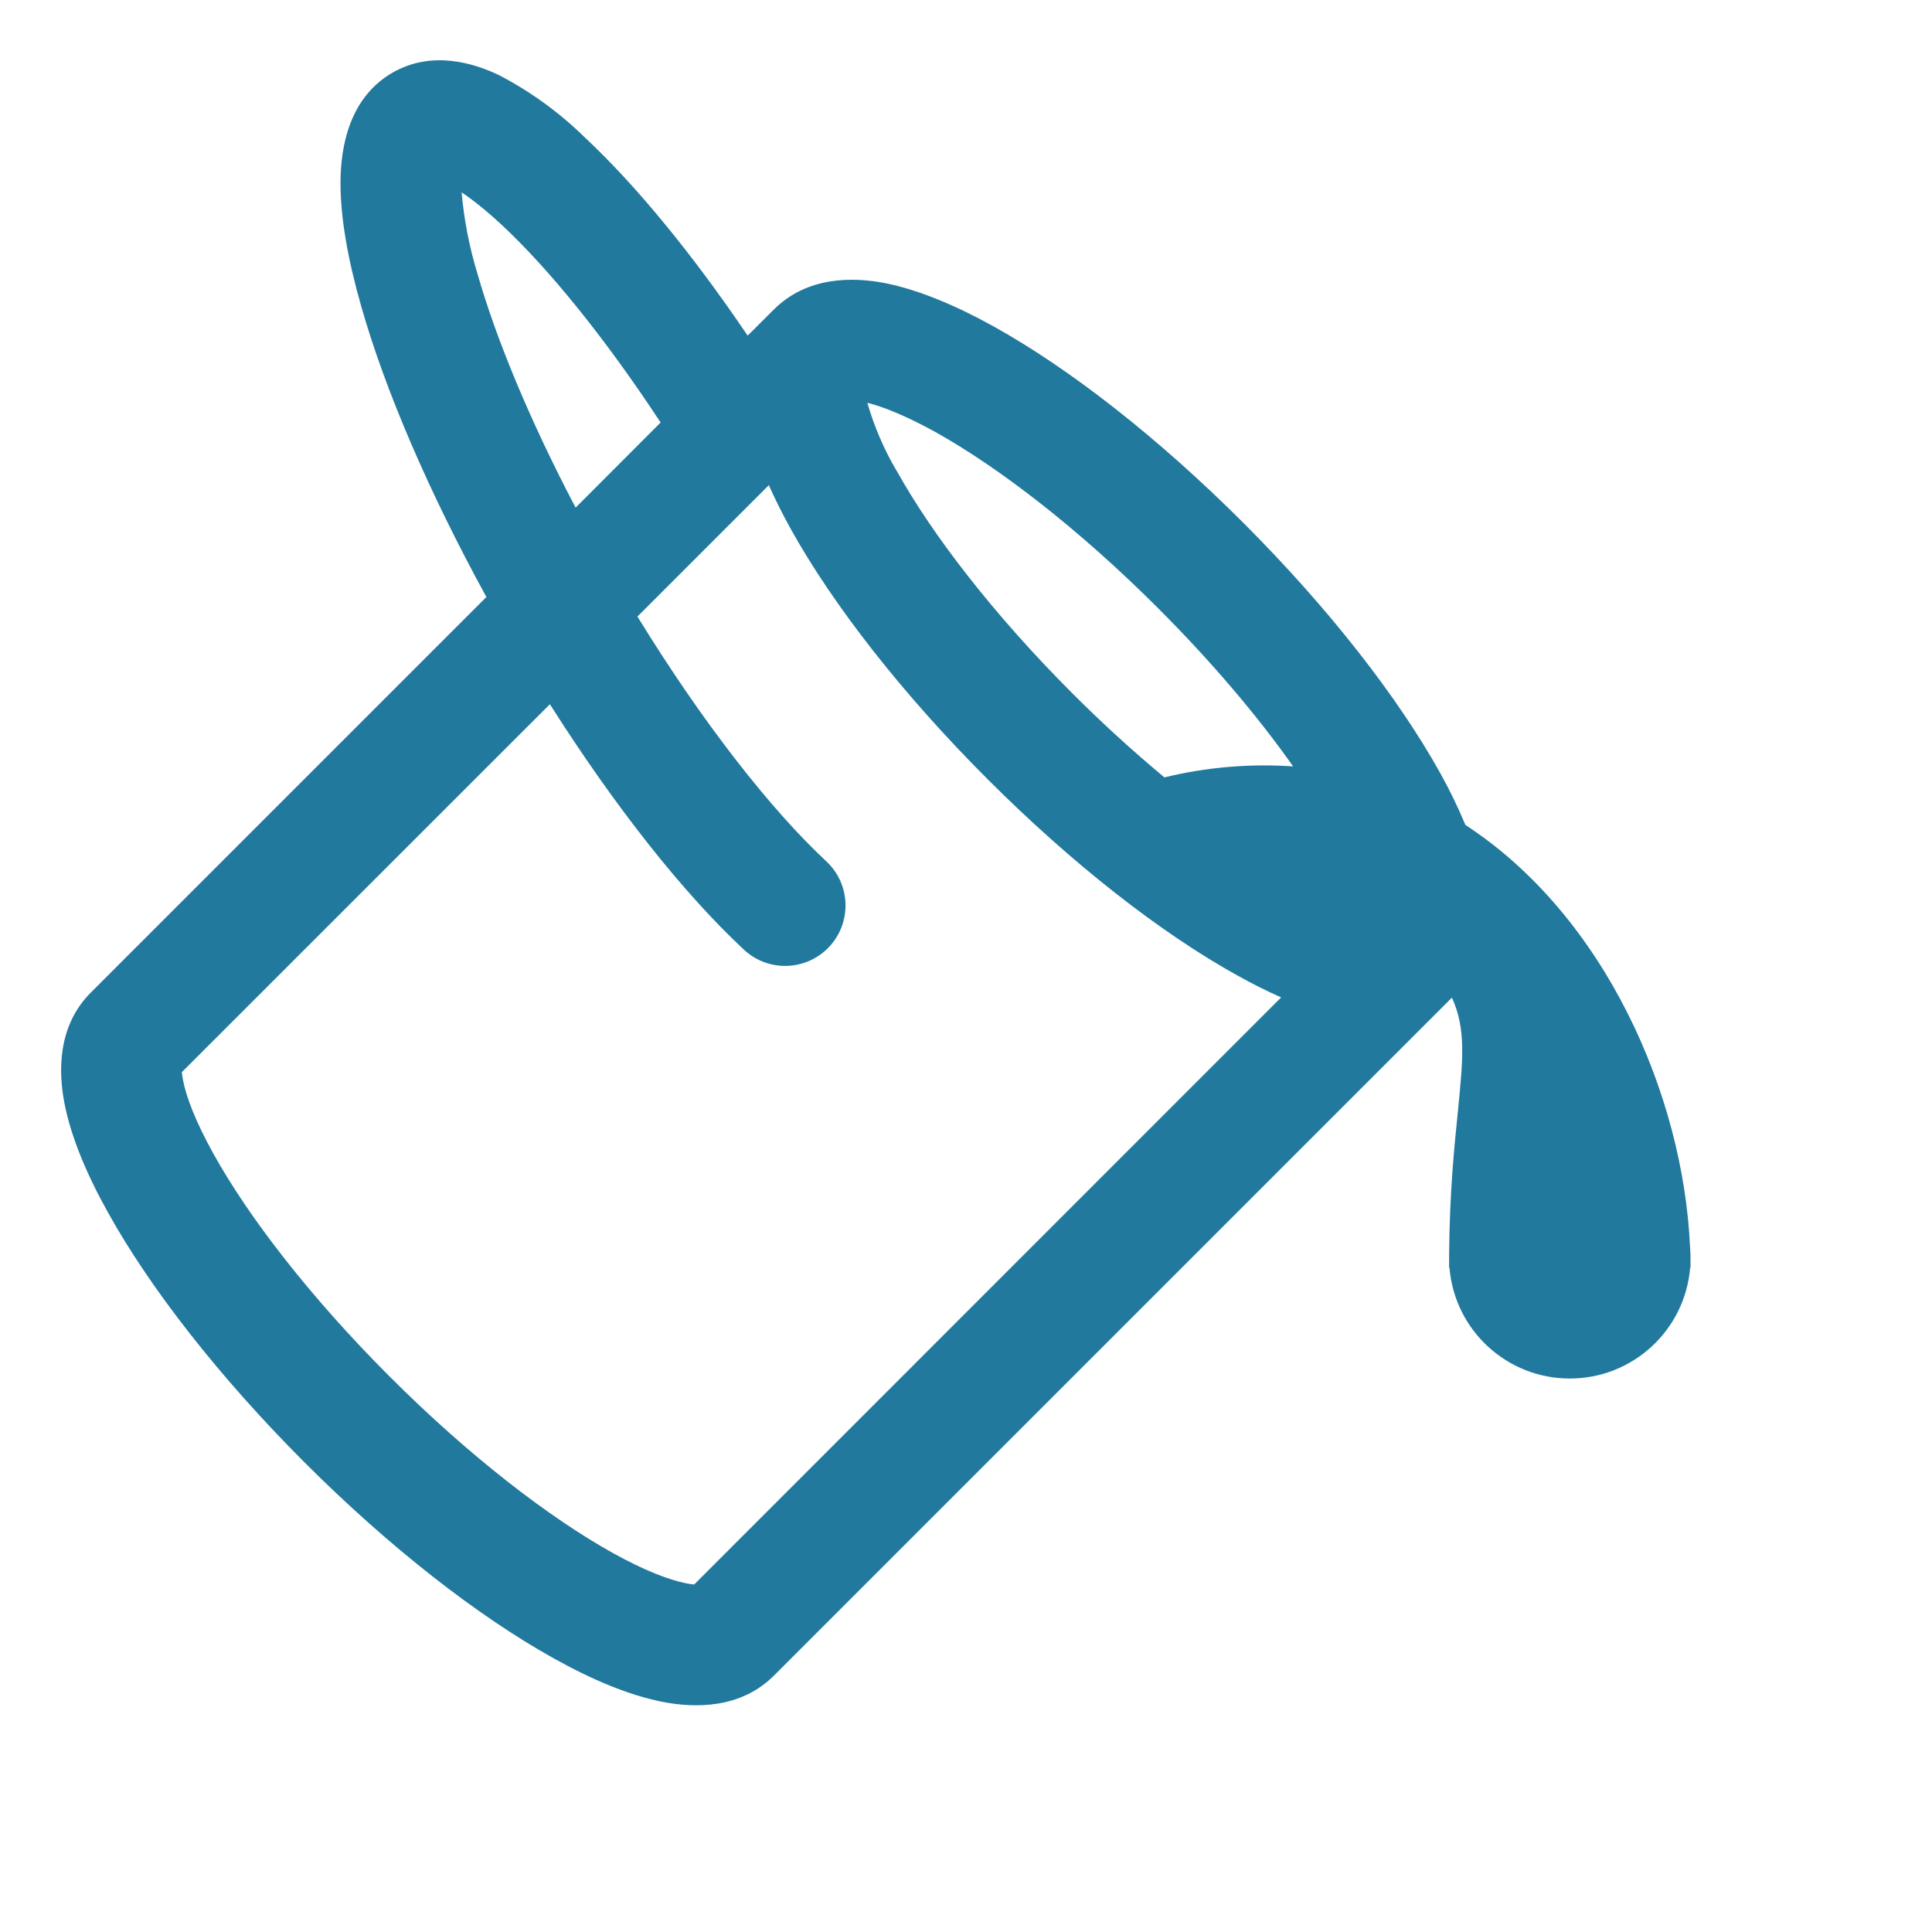
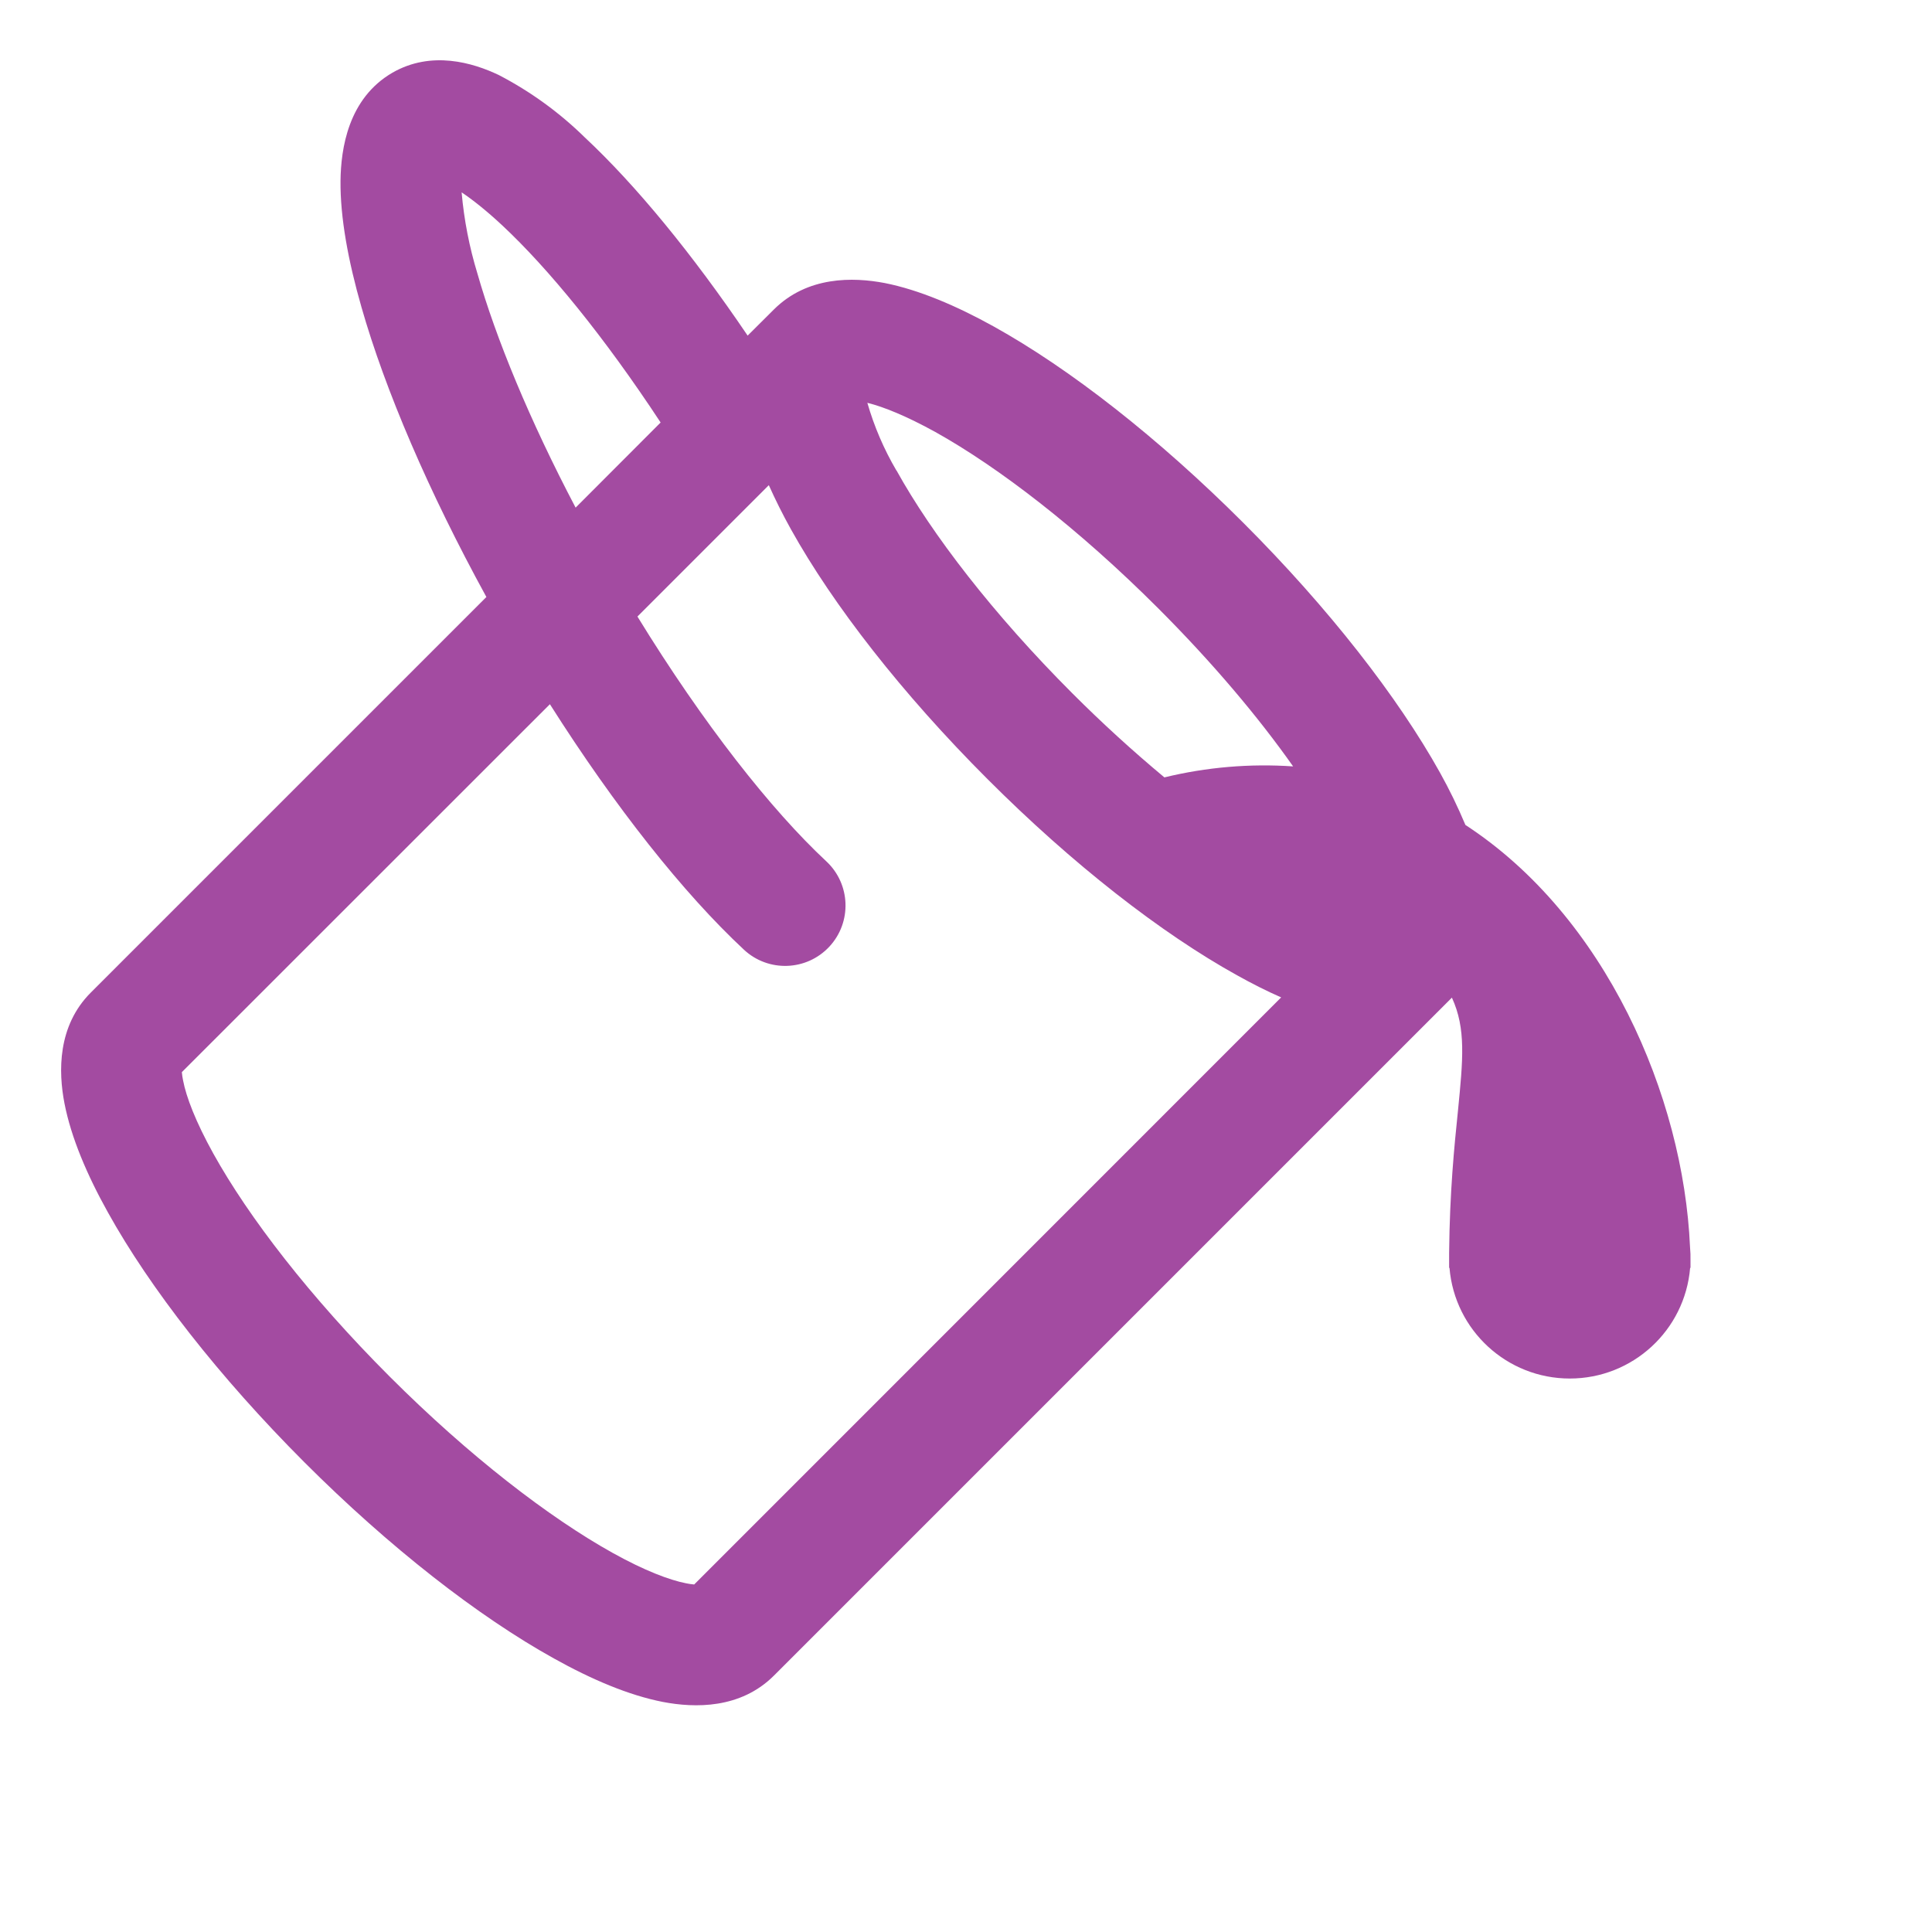
- <svg xmlns="http://www.w3.org/2000/svg" width="800px" height="800px" viewBox="0 0 16 16" fill="#21799e" class="bi bi-paint-bucket">
+ <svg xmlns="http://www.w3.org/2000/svg" width="800px" height="800px" viewBox="0 0 16 16" fill="#a34ba1" class="bi bi-paint-bucket">
  <path d="M6.192 2.78c-.458-.677-.927-1.248-1.35-1.643a2.972 2.972 0 0 0-.71-.515c-.217-.104-.56-.205-.882-.02-.367.213-.427.63-.43.896-.003.304.064.664.173 1.044.196.687.556 1.528 1.035 2.402L.752 8.22c-.277.277-.269.656-.218.918.055.283.187.593.36.903.348.627.92 1.361 1.626 2.068.707.707 1.441 1.278 2.068 1.626.31.173.62.305.903.36.262.05.64.059.918-.218l5.615-5.615c.118.257.092.512.05.939-.03.292-.068.665-.073 1.176v.123h.003a1 1 0 0 0 1.993 0H14v-.057a1.01 1.01 0 0 0-.004-.117c-.055-1.25-.7-2.738-1.86-3.494a4.322 4.322 0 0 0-.211-.434c-.349-.626-.92-1.36-1.627-2.067-.707-.707-1.441-1.279-2.068-1.627-.31-.172-.62-.304-.903-.36-.262-.05-.64-.058-.918.219l-.217.216zM4.16 1.867c.381.356.844.922 1.311 1.632l-.704.705c-.382-.727-.66-1.402-.813-1.938a3.283 3.283 0 0 1-.131-.673c.091.061.204.15.337.274zm.394 3.965c.54.852 1.107 1.567 1.607 2.033a.5.5 0 1 0 .682-.732c-.453-.422-1.017-1.136-1.564-2.027l1.088-1.088c.054.12.115.243.183.365.349.627.92 1.361 1.627 2.068.706.707 1.44 1.278 2.068 1.626.122.068.244.13.365.183l-4.861 4.862a.571.571 0 0 1-.068-.01c-.137-.027-.342-.104-.608-.252-.524-.292-1.186-.8-1.846-1.46-.66-.66-1.168-1.32-1.46-1.846-.147-.265-.225-.47-.251-.607a.573.573 0 0 1-.01-.068l3.048-3.047zm2.87-1.935a2.44 2.44 0 0 1-.241-.561c.135.033.324.11.562.241.524.292 1.186.8 1.846 1.46.45.45.83.901 1.118 1.31a3.497 3.497 0 0 0-1.066.091 11.27 11.27 0 0 1-.76-.694c-.66-.66-1.167-1.322-1.458-1.847z" />
</svg>
